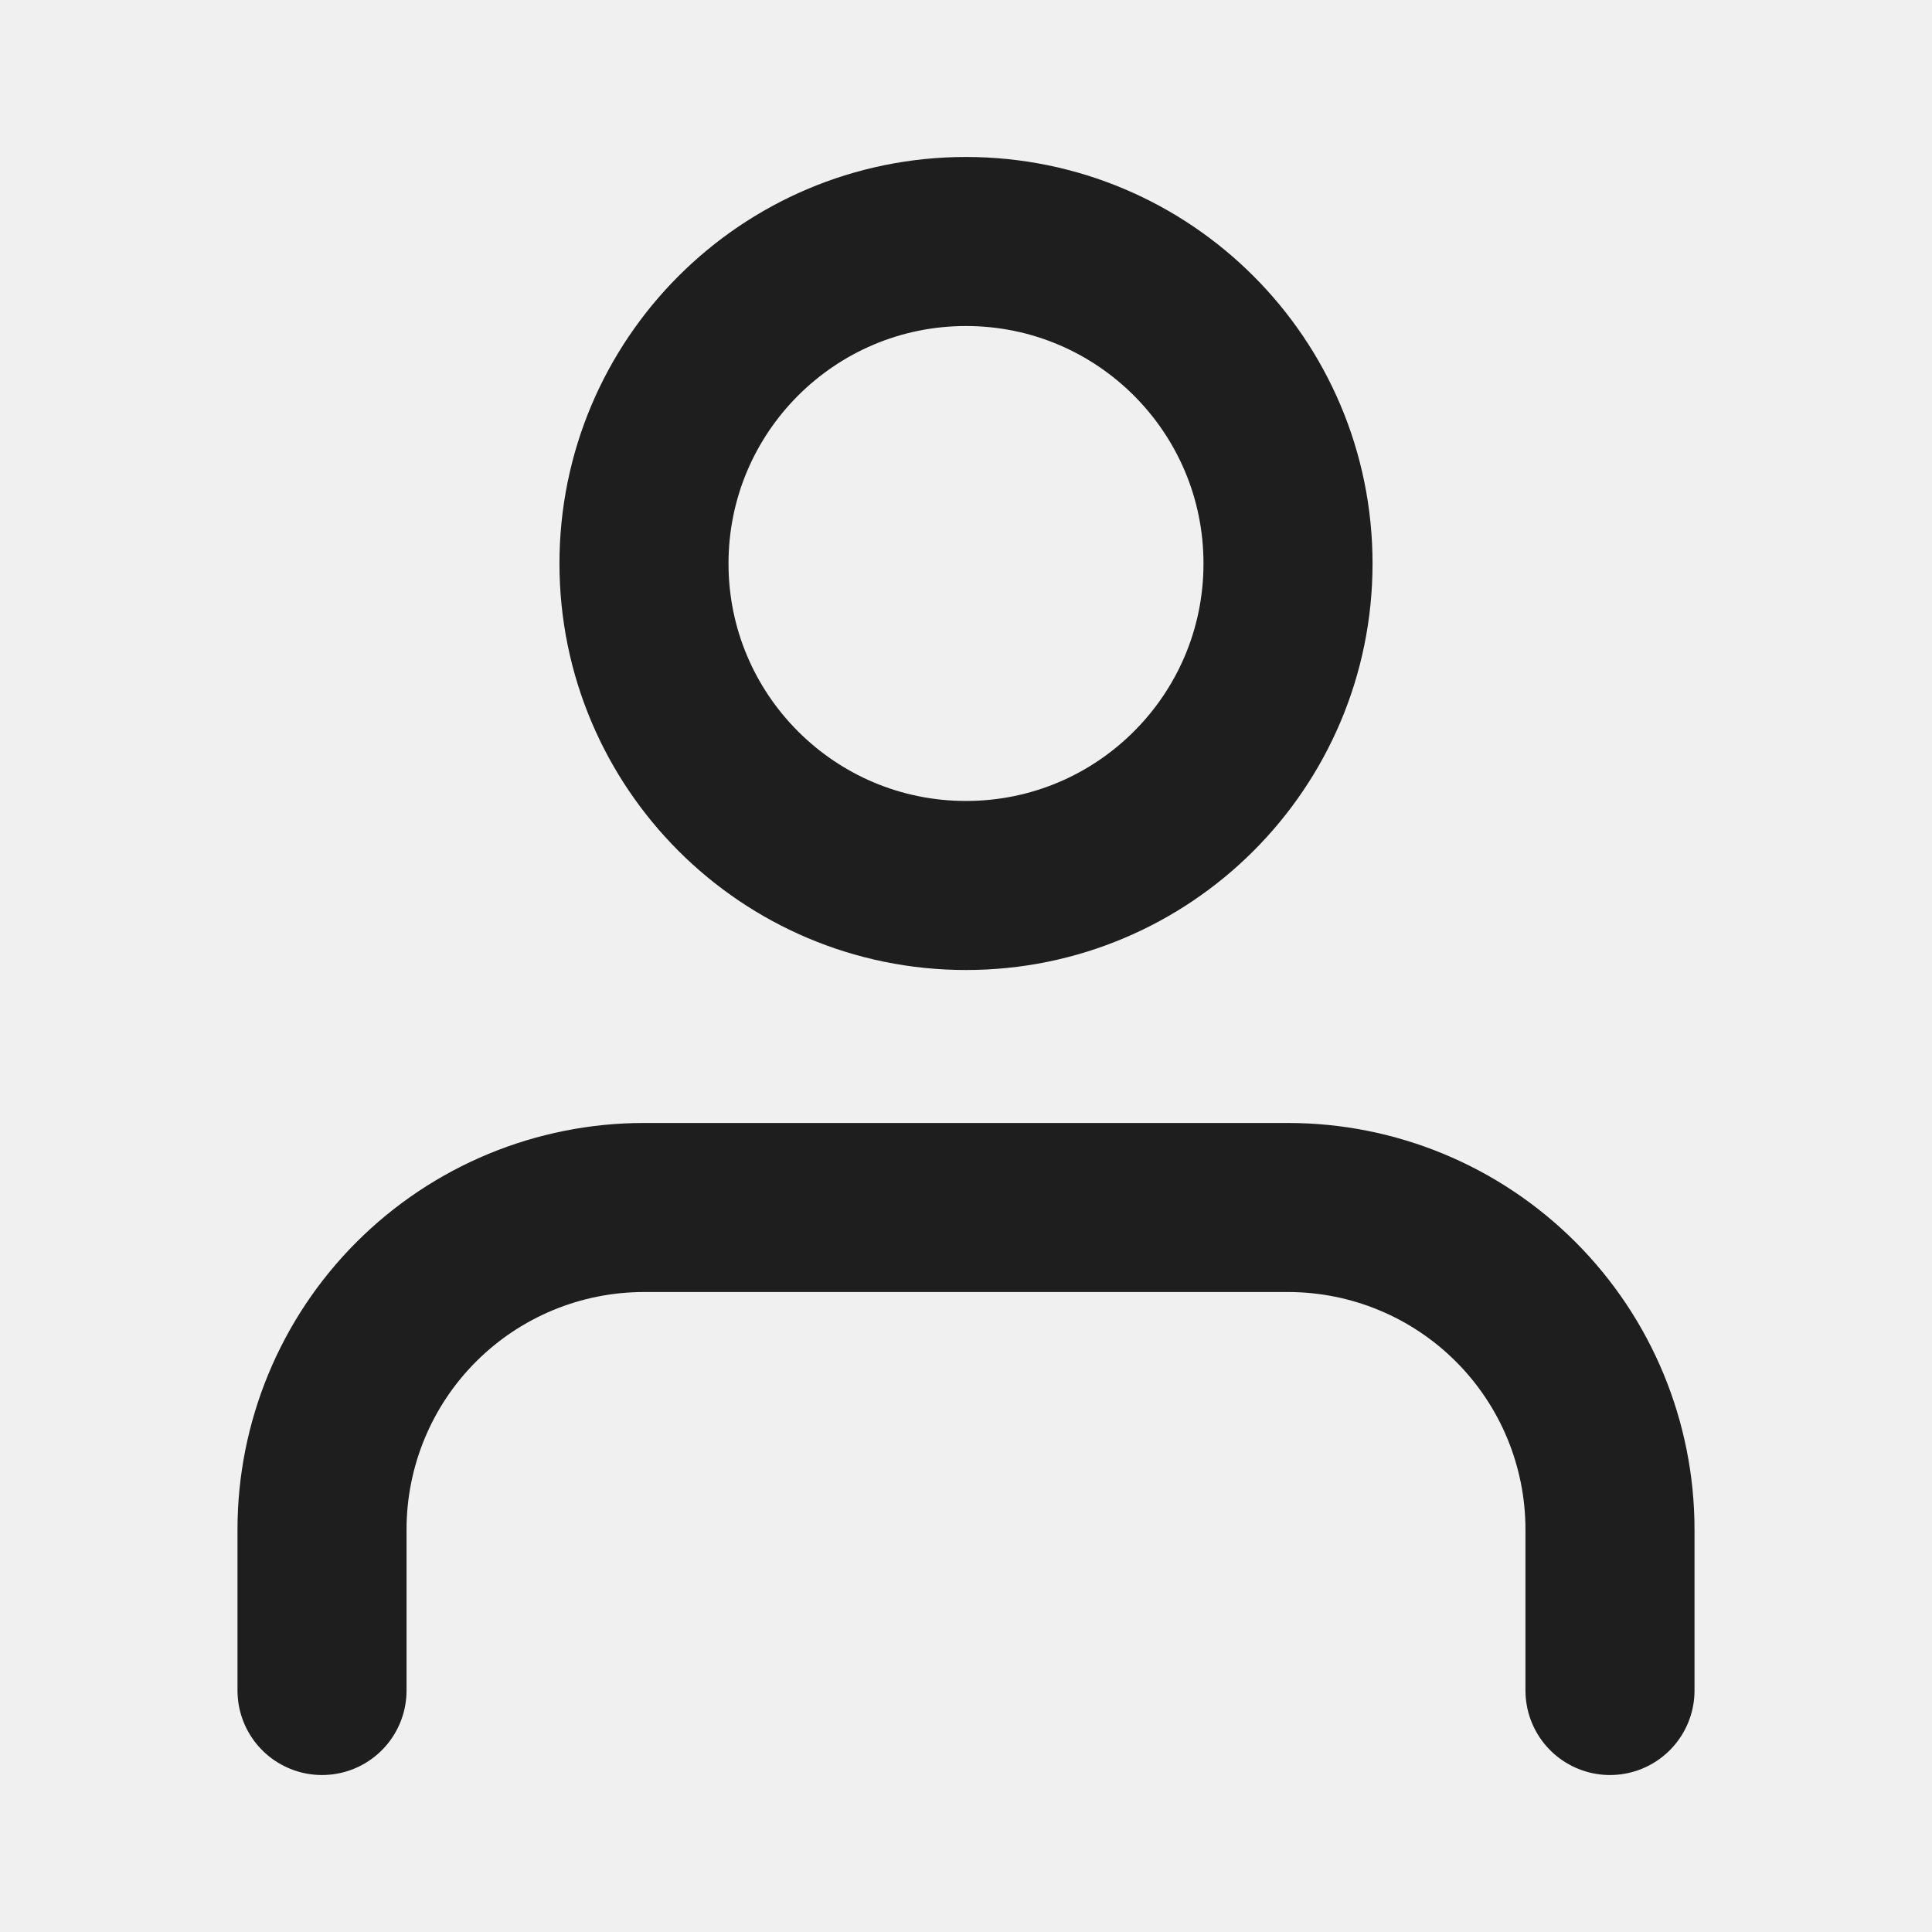
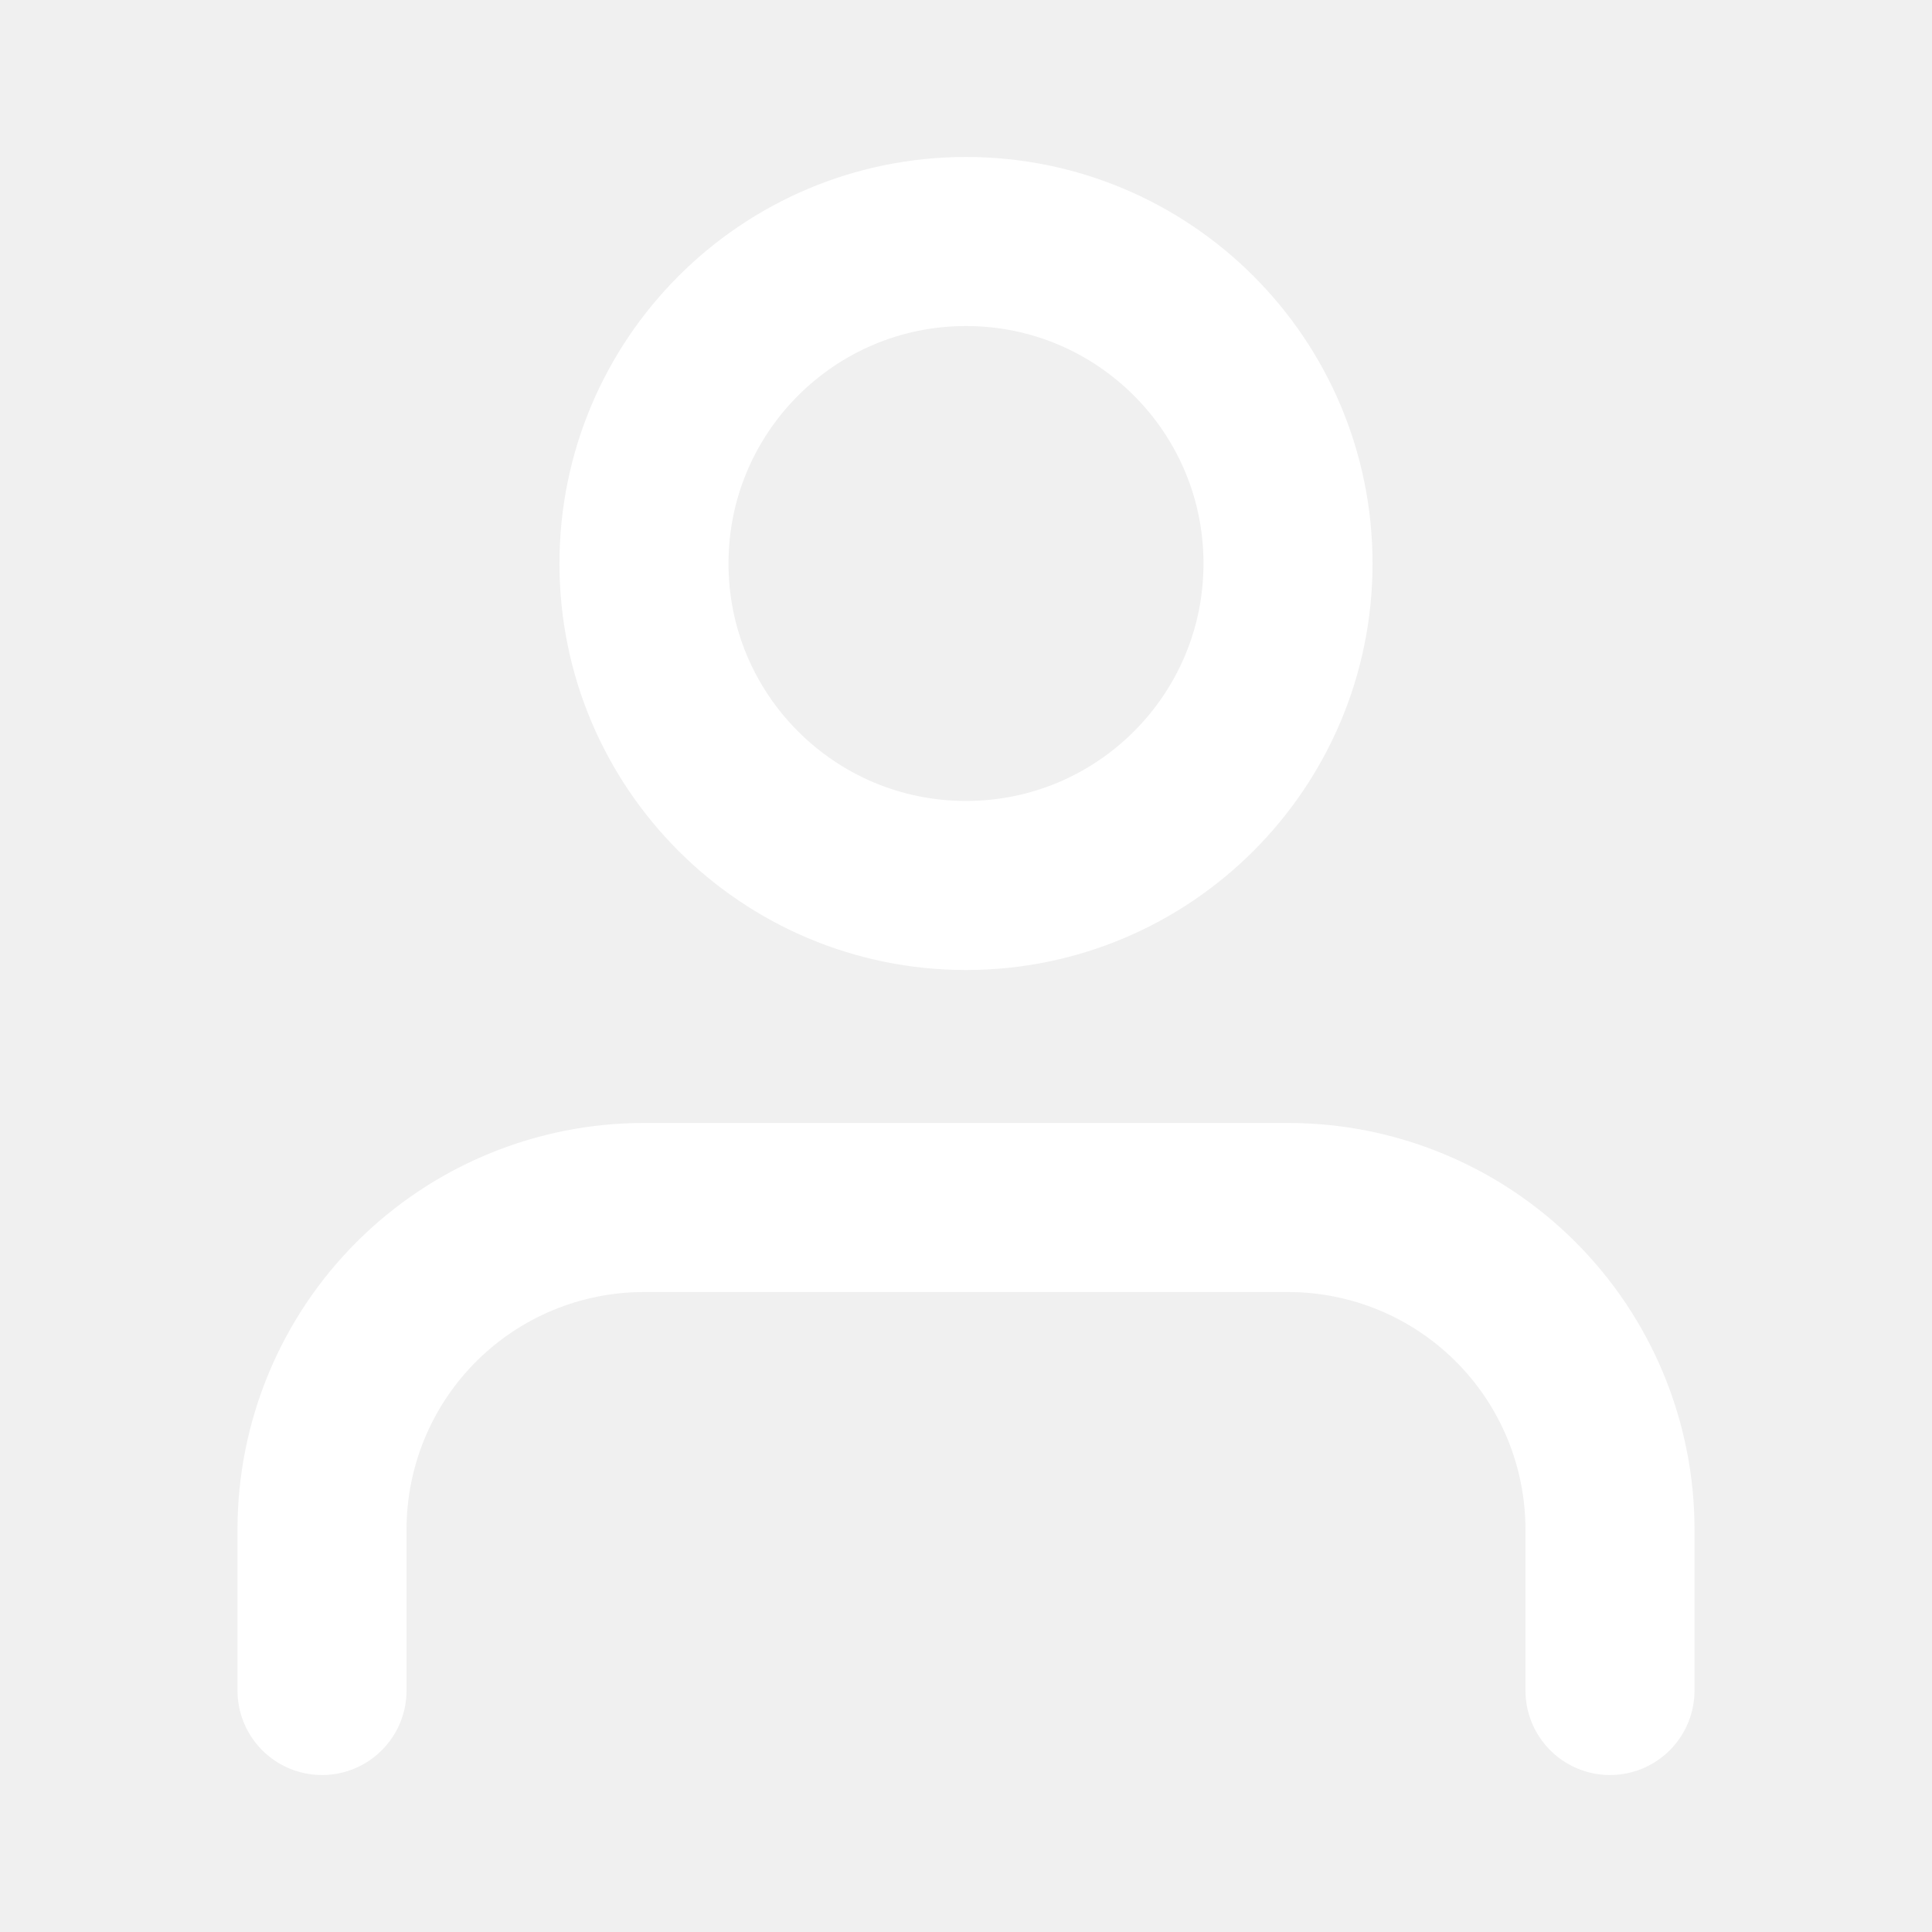
<svg xmlns="http://www.w3.org/2000/svg" width="40" height="40" viewBox="0 0 40 40" fill="none">
-   <path d="M33.333 35V31.667C33.333 29.899 32.631 28.203 31.381 26.953C30.131 25.702 28.435 25 26.667 25H13.333C11.565 25 9.87 25.702 8.619 26.953C7.369 28.203 6.667 29.899 6.667 31.667V35M26.667 11.667C26.667 15.349 23.682 18.333 20 18.333C16.318 18.333 13.333 15.349 13.333 11.667C13.333 7.985 16.318 5 20 5C23.682 5 26.667 7.985 26.667 11.667Z" stroke="#1E1E1E" stroke-width="3.5" stroke-linecap="round" stroke-linejoin="round" />
+   <path d="M33.333 35V31.667C33.333 29.899 32.631 28.203 31.381 26.953C30.131 25.702 28.435 25 26.667 25H13.333C11.565 25 9.87 25.702 8.619 26.953C7.369 28.203 6.667 29.899 6.667 31.667V35M26.667 11.667C26.667 15.349 23.682 18.333 20 18.333C16.318 18.333 13.333 15.349 13.333 11.667C13.333 7.985 16.318 5 20 5C23.682 5 26.667 7.985 26.667 11.667Z" stroke="white" stroke-width="3.5" stroke-linecap="round" stroke-linejoin="round" />
</svg>
